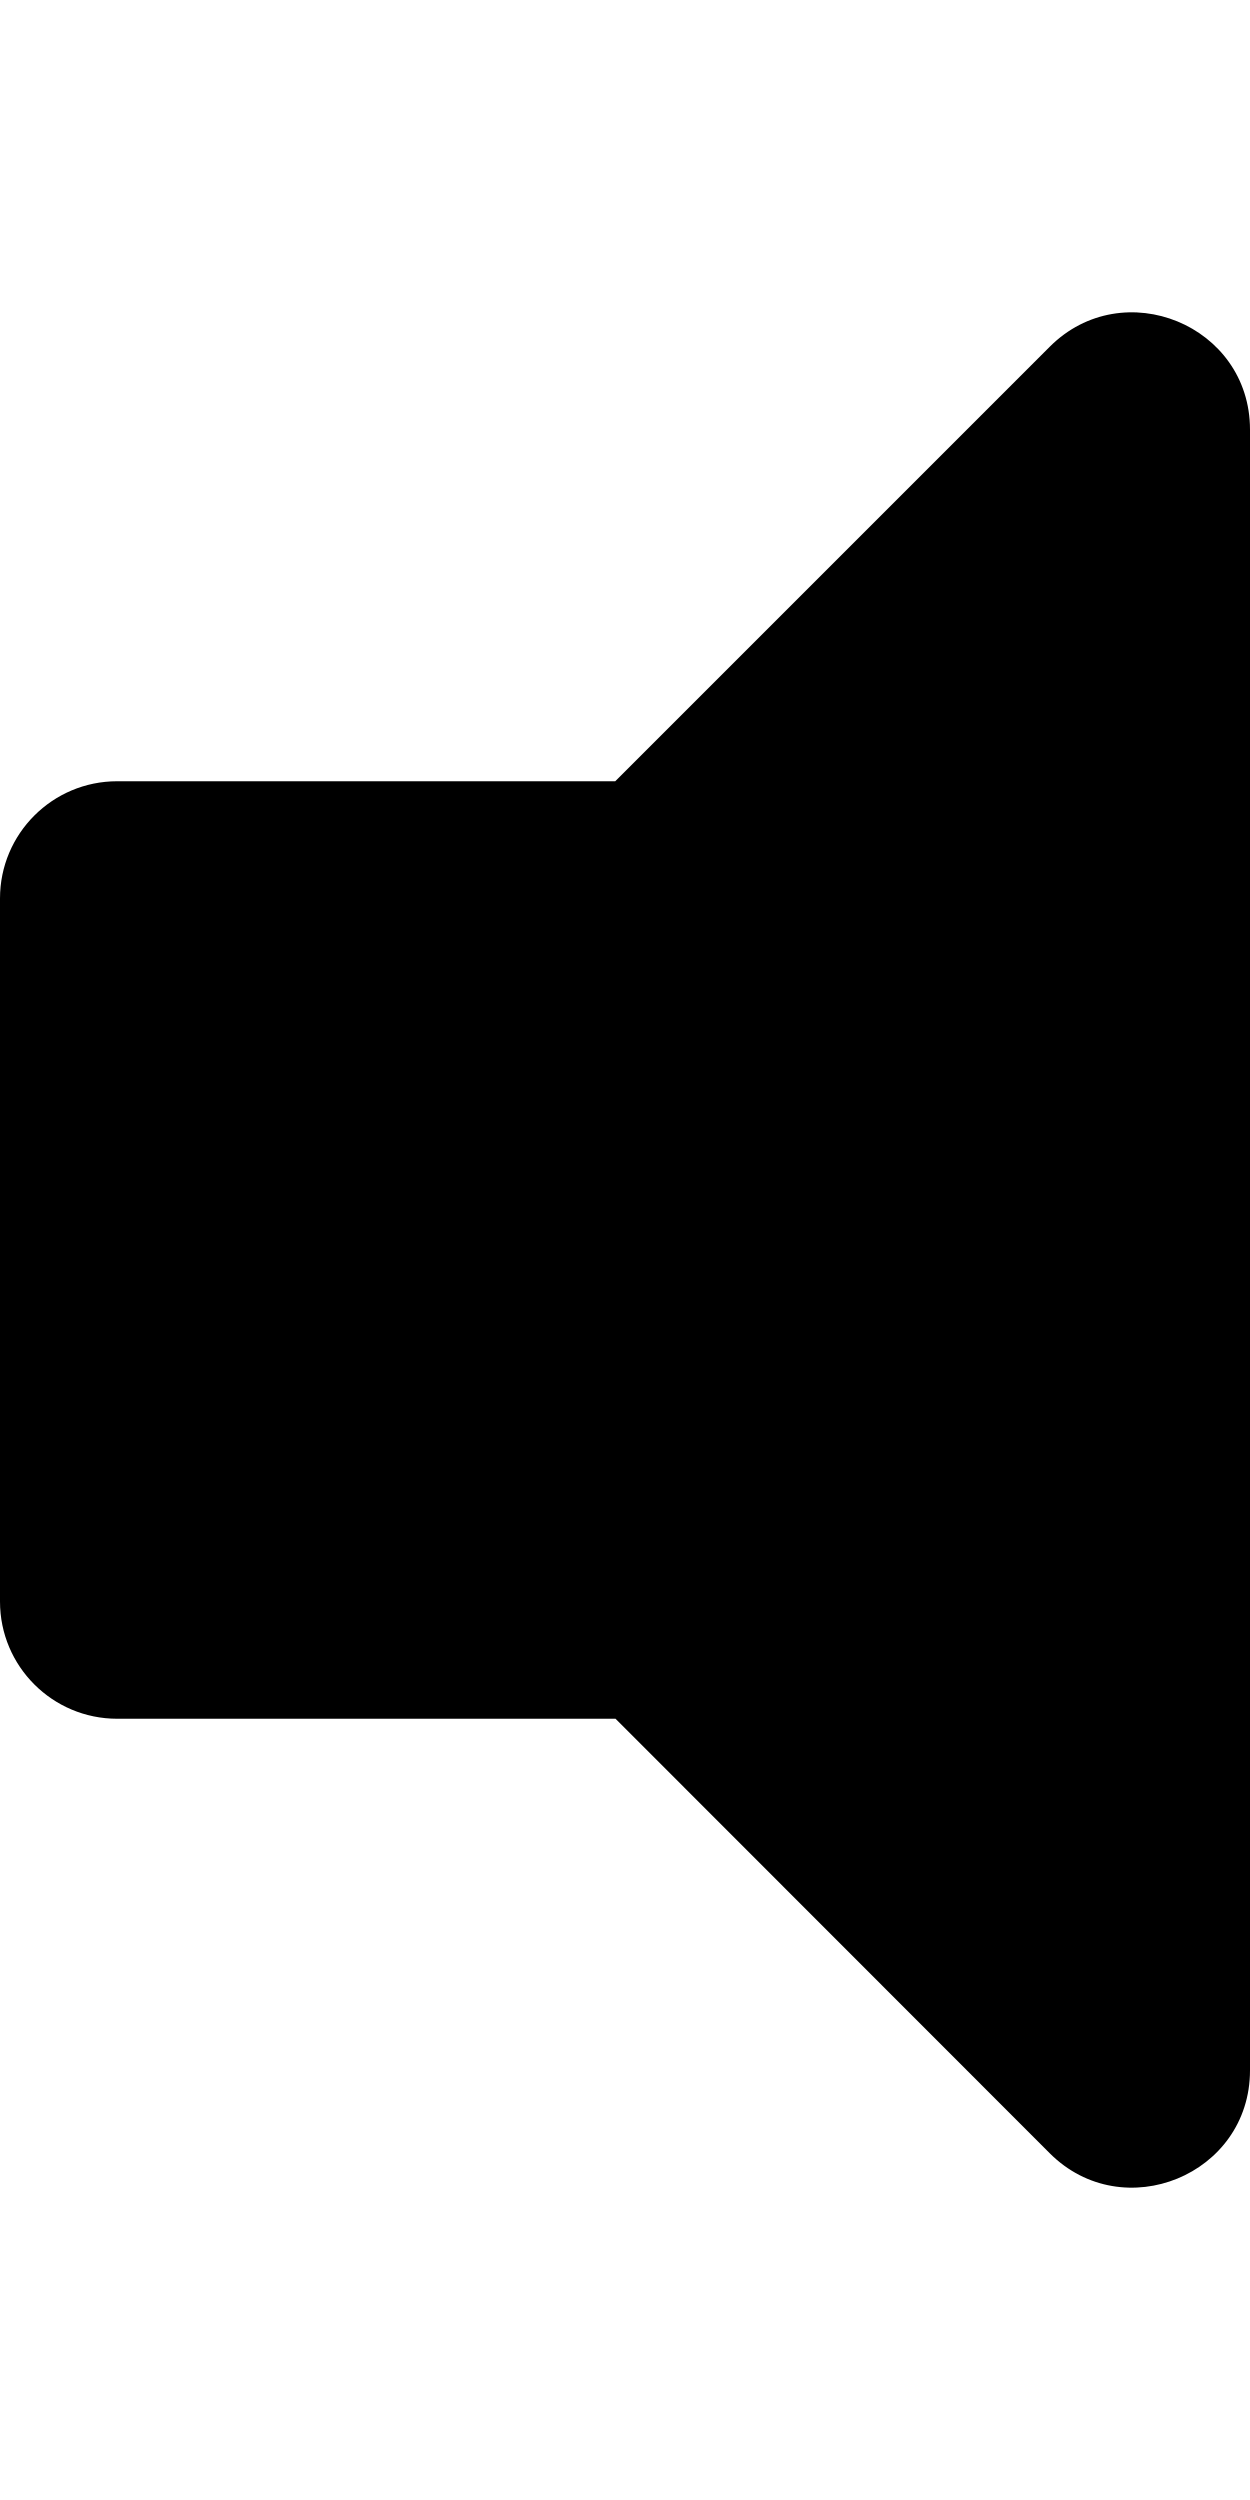
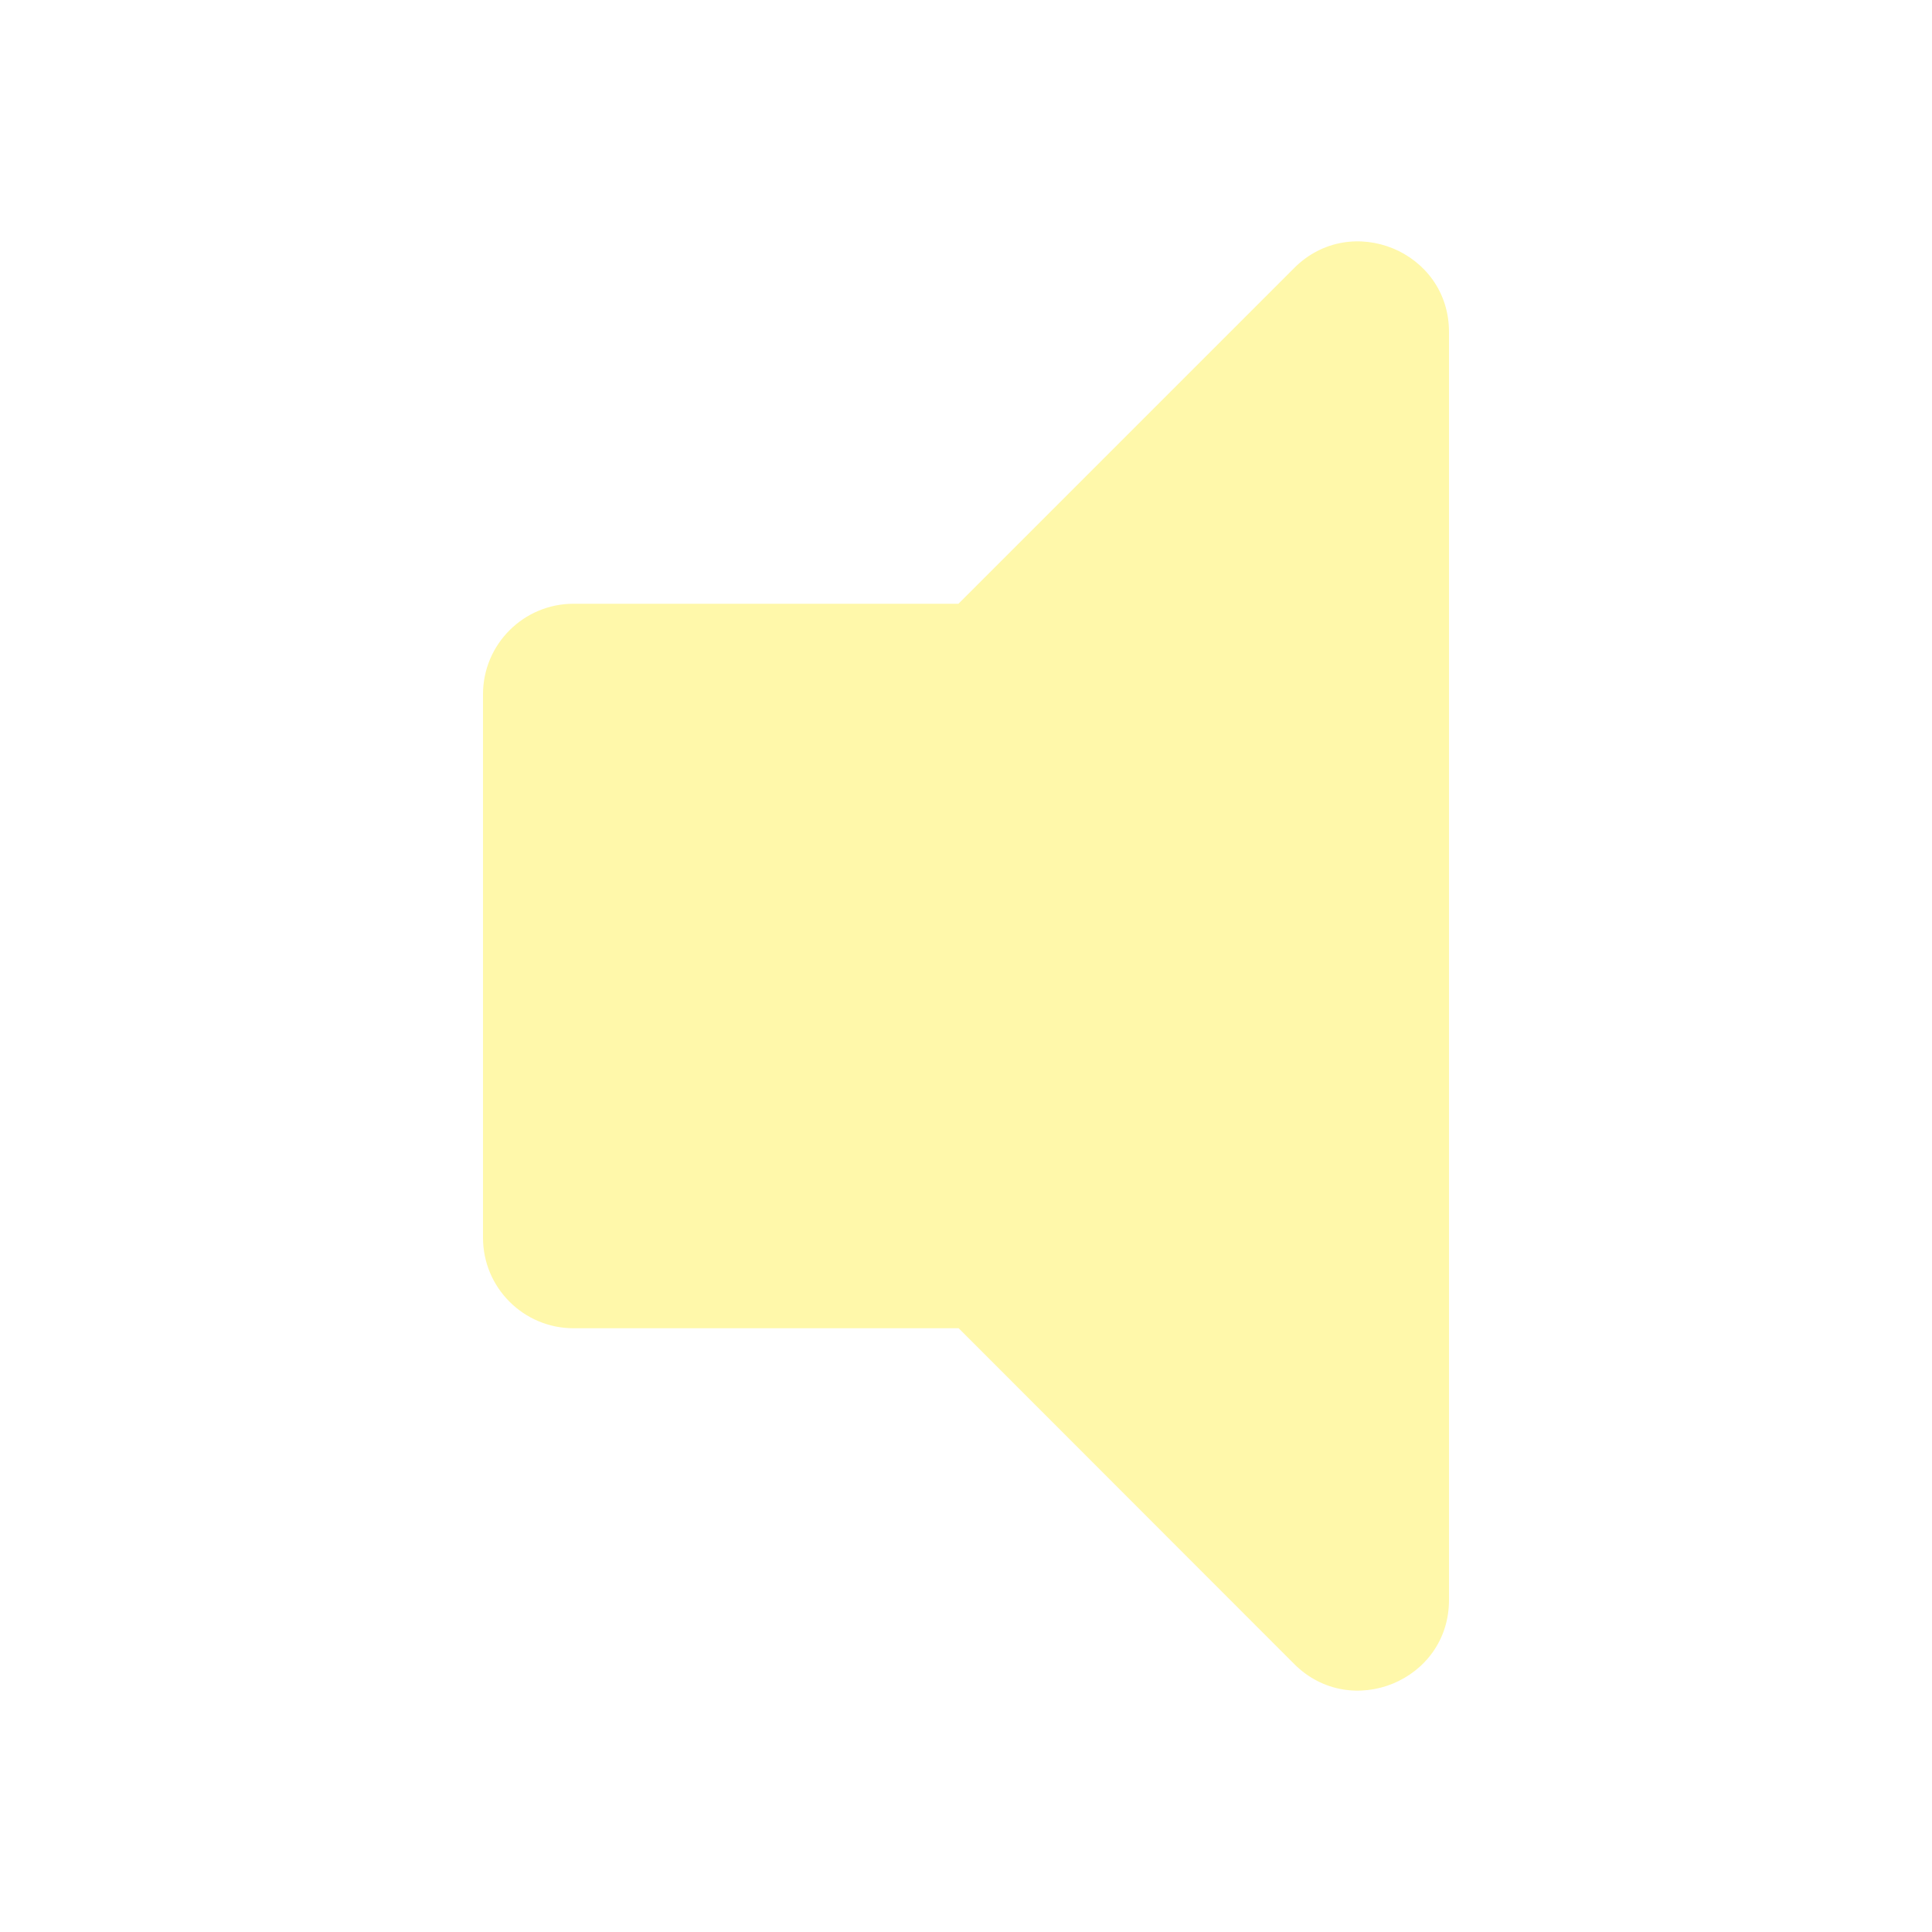
- <svg xmlns="http://www.w3.org/2000/svg" viewBox="0 0 256 512">
-   <path d="M215 71l-89 89H24a24 24 0 0 0-24 24v144a24 24 0 0 0 24 24h102.06L215 441c15 15 41 4.47 41-17V88c0-21.47-26-32-41-17z" />
+ <svg xmlns="http://www.w3.org/2000/svg" width="100px" height="100px" viewBox="0 0 256 512">
+   <path fill="#FFF8AA" d="M215 71l-89 89H24a24 24 0 0 0-24 24v144a24 24 0 0 0 24 24h102.06L215 441c15 15 41 4.47 41-17V88c0-21.47-26-32-41-17z" />
</svg>
